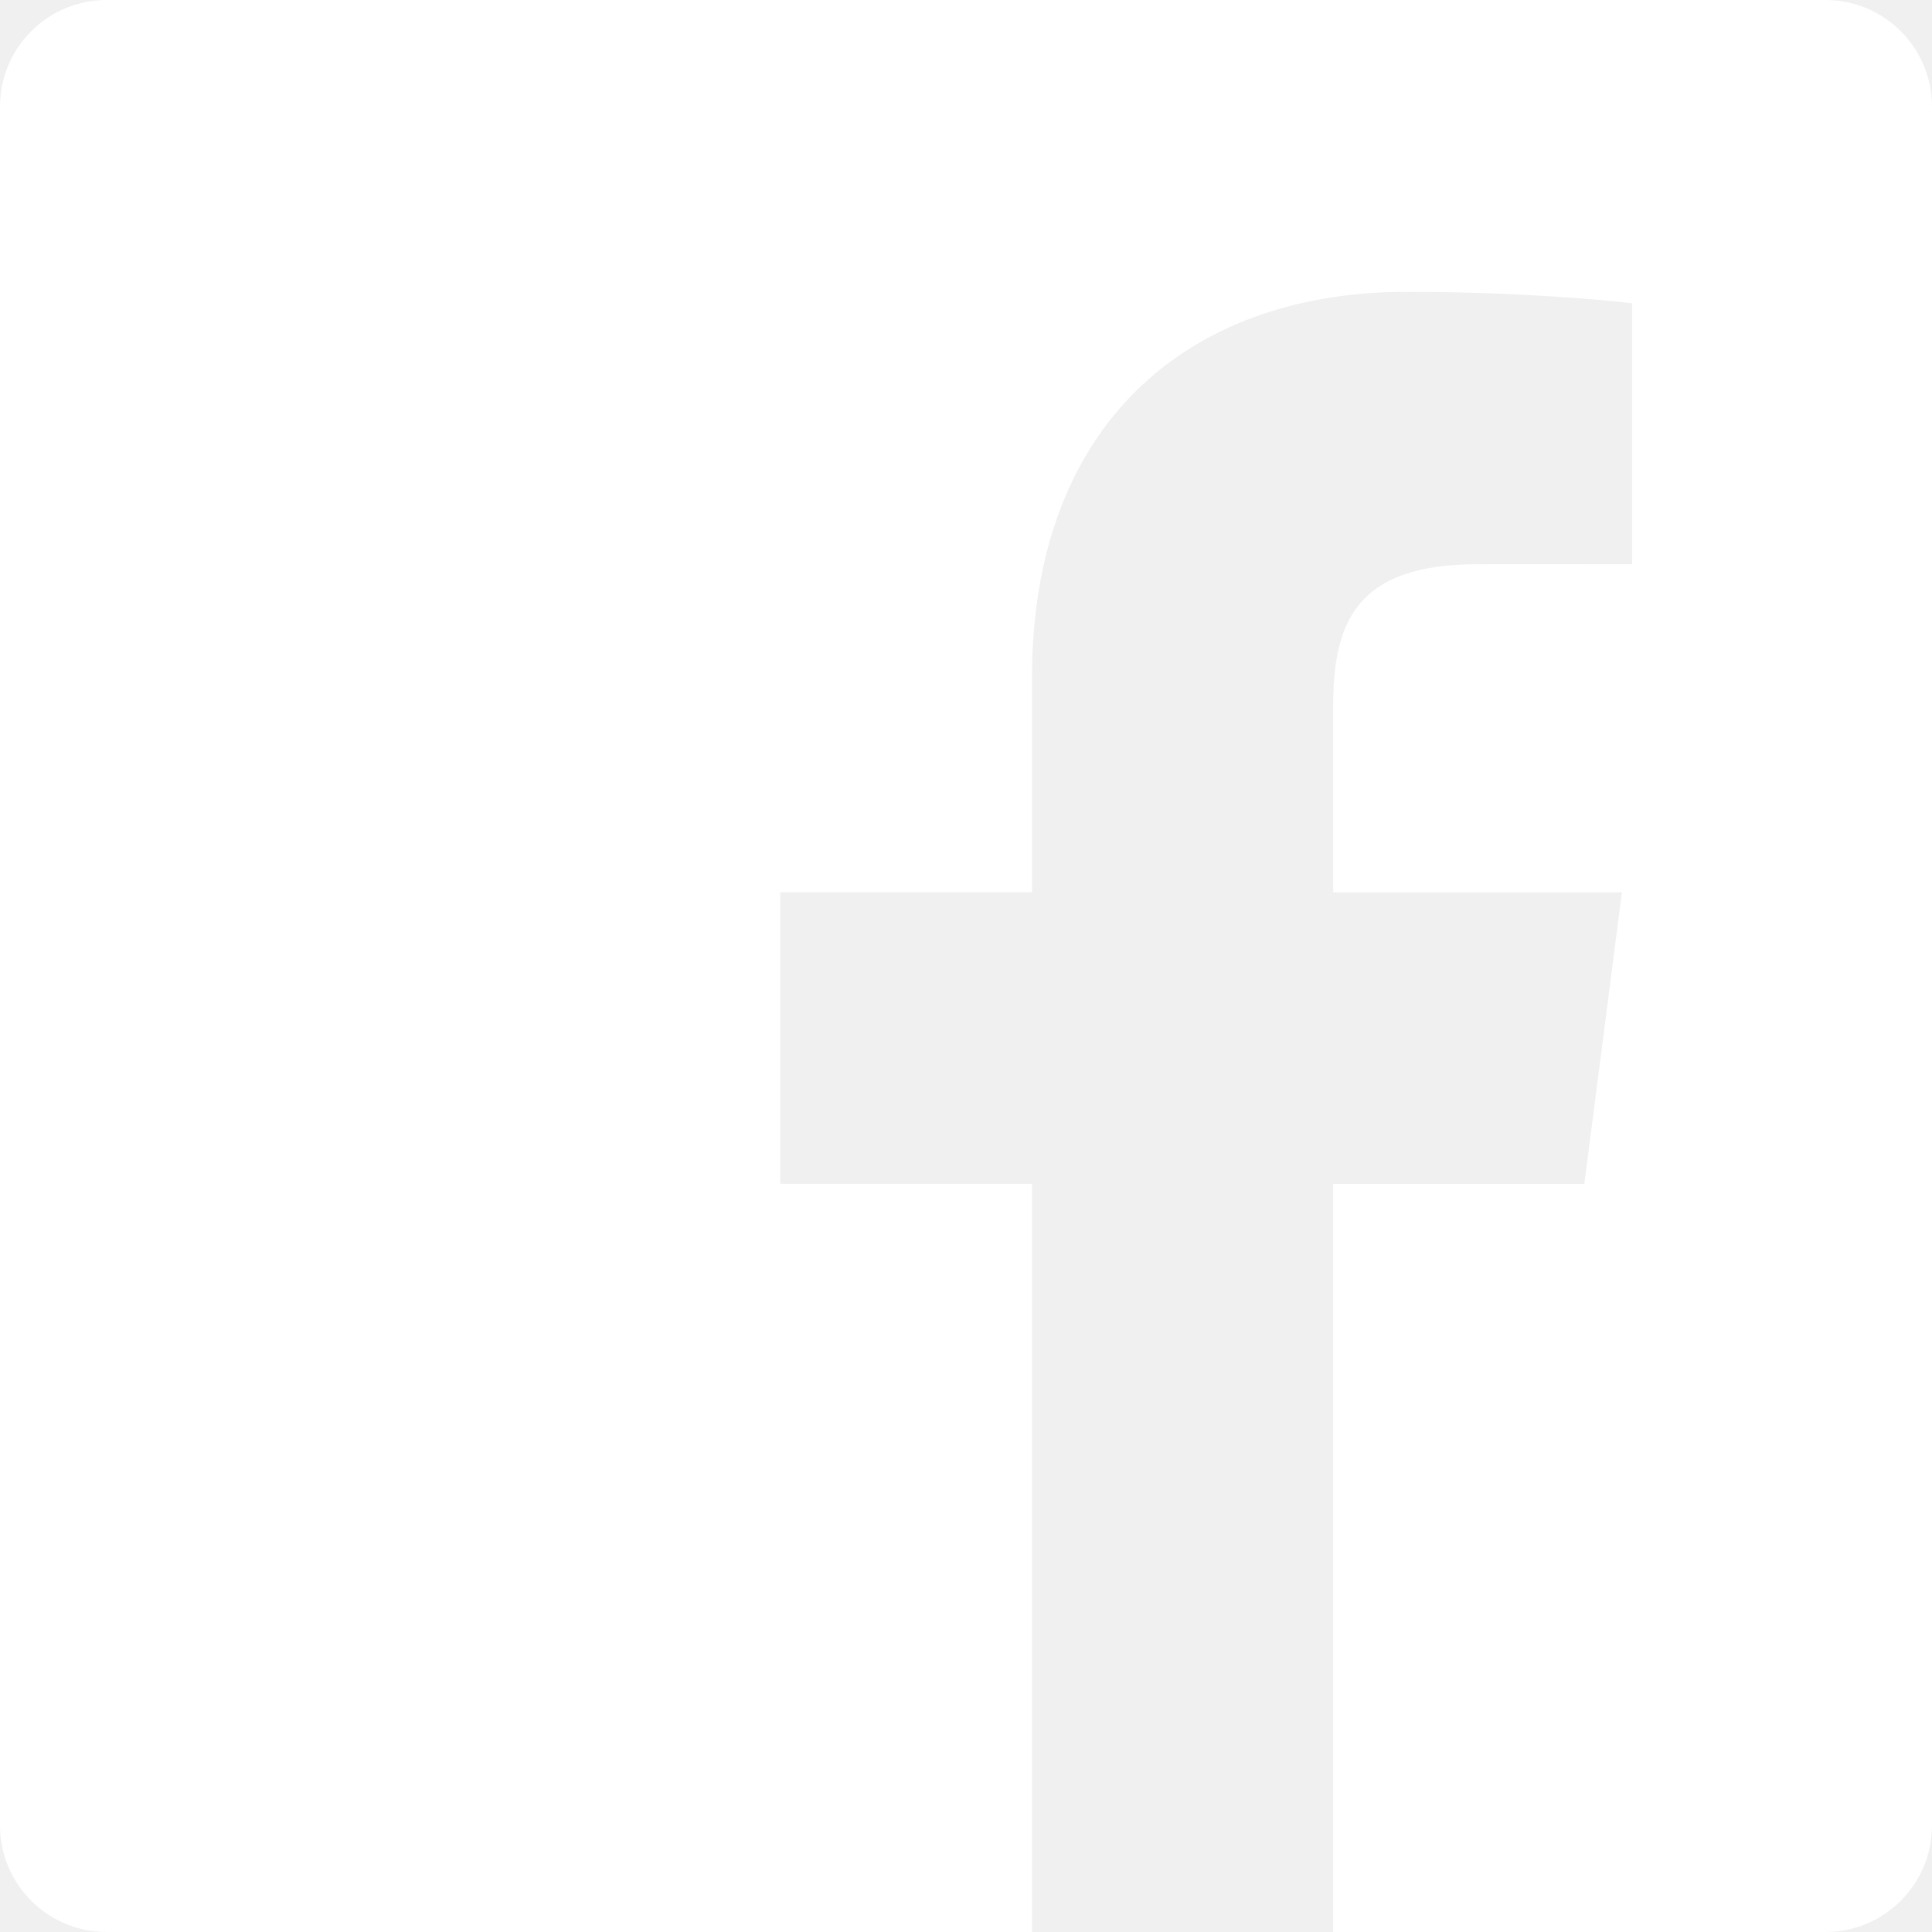
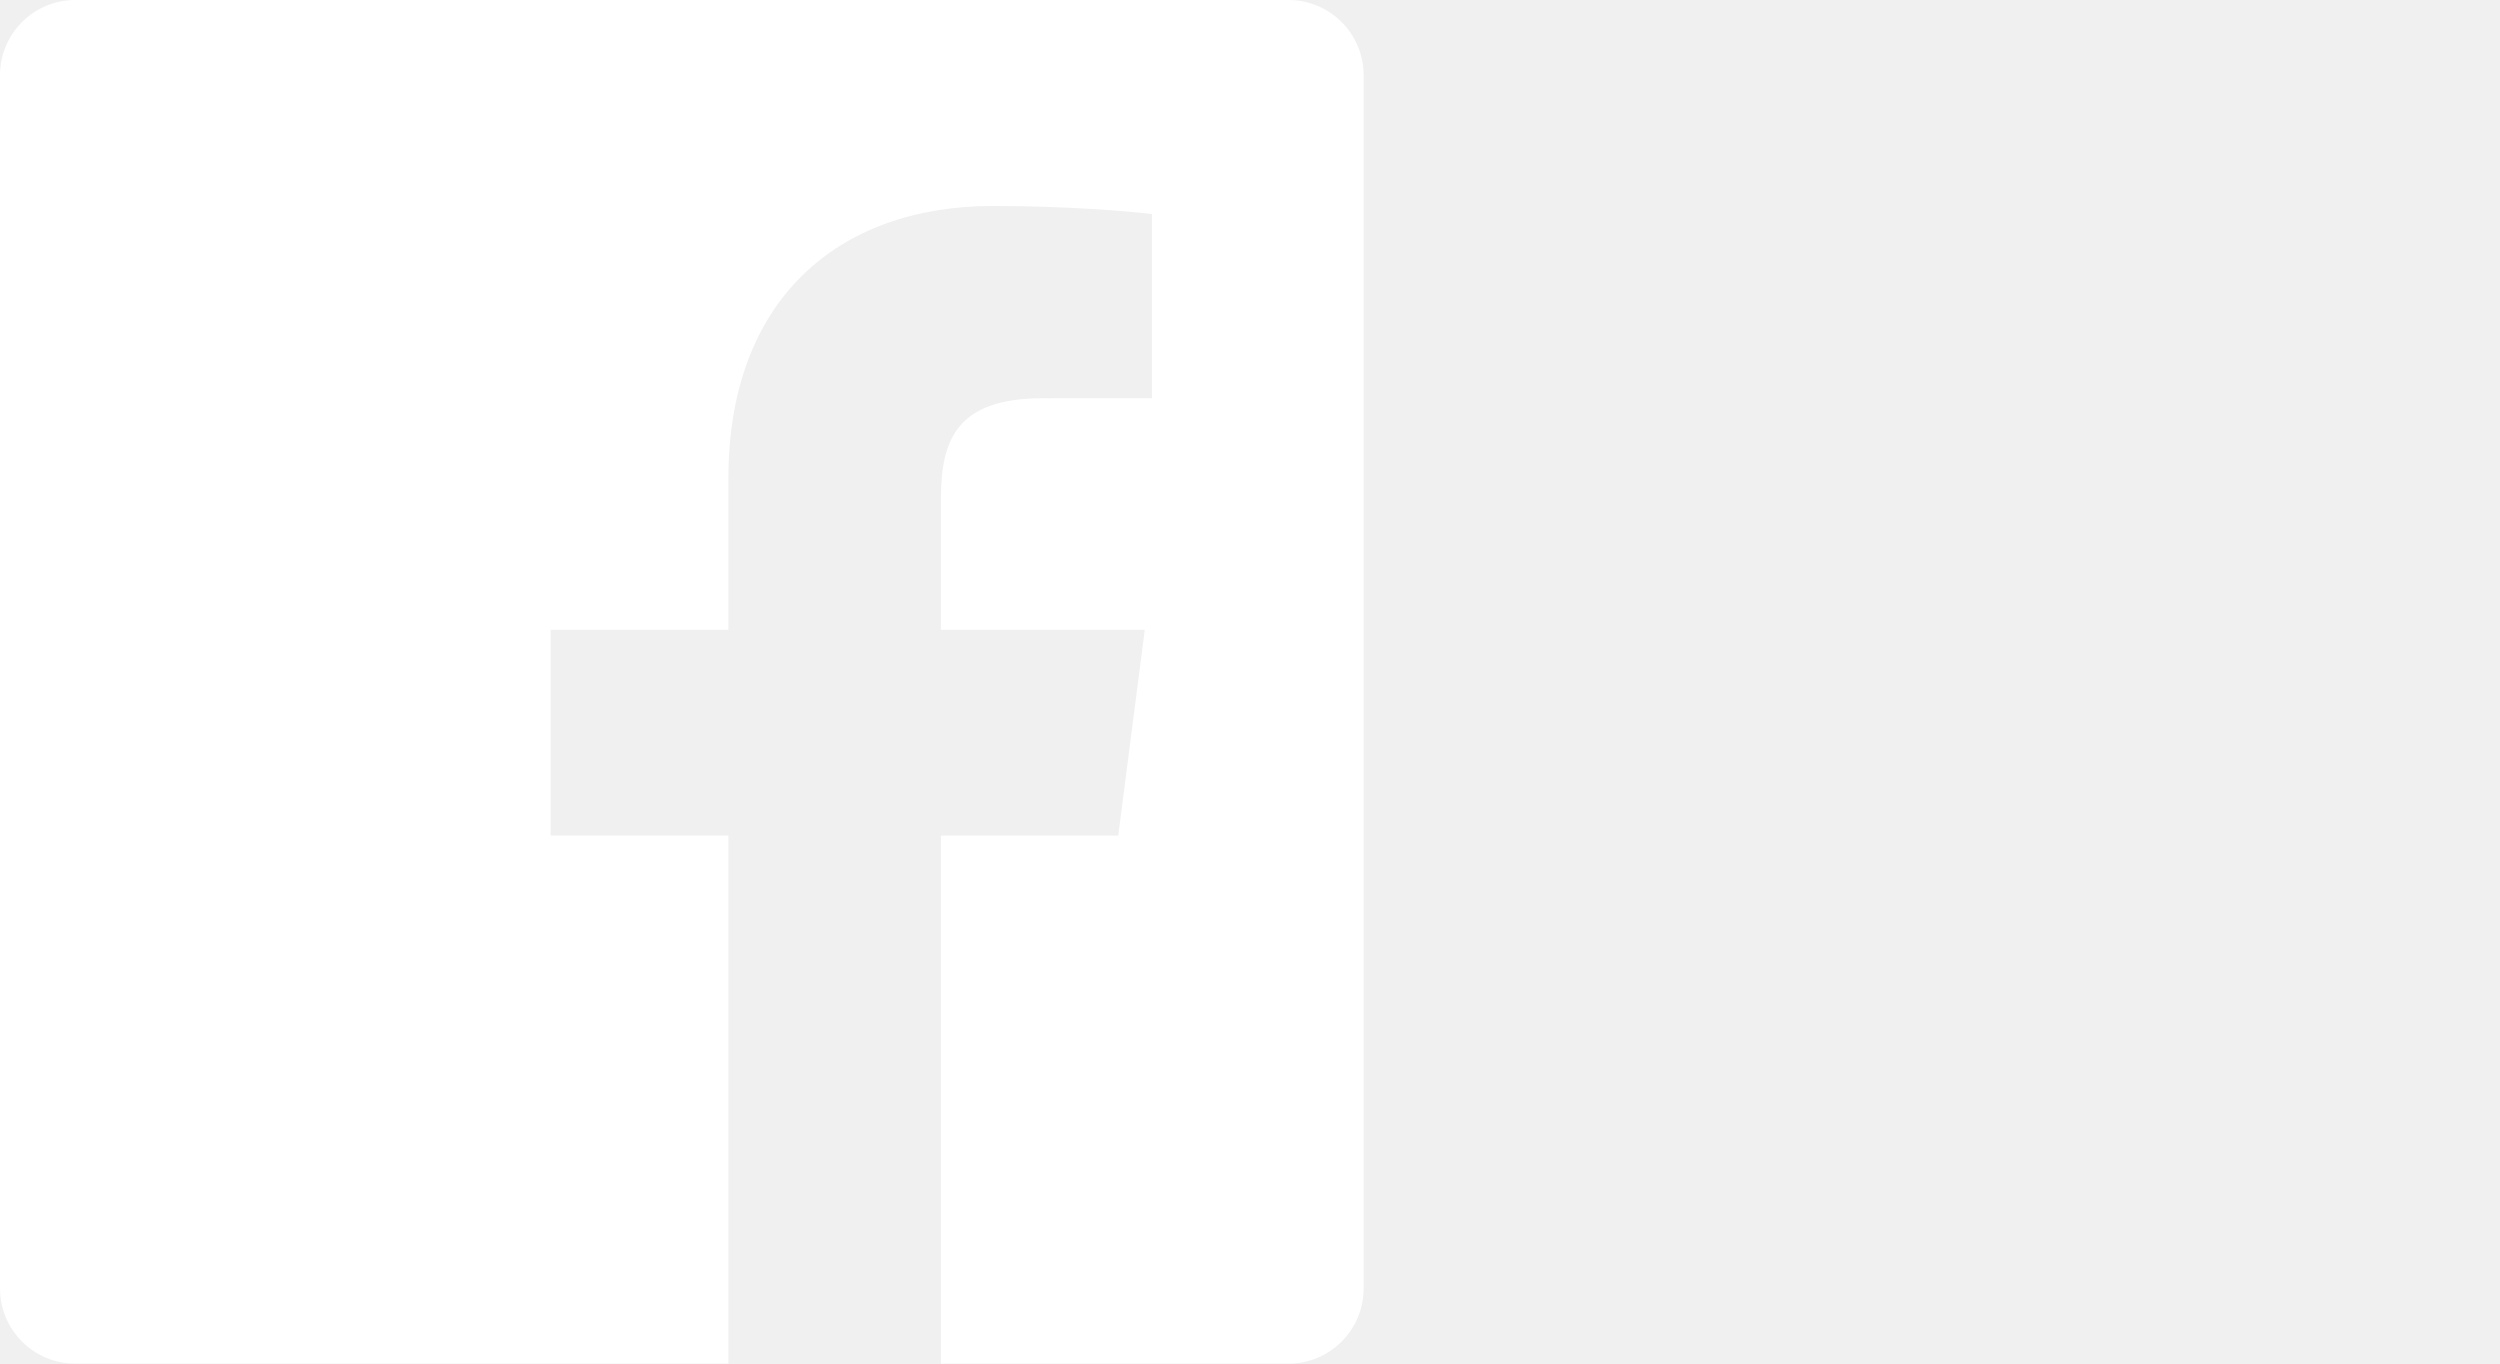
- <svg xmlns="http://www.w3.org/2000/svg" width="24" height="24">
+ <svg xmlns="http://www.w3.org/2000/svg" width="44" height="24">
  <path fill="#FFF" d="M22.675 0H1.325C.593 0 0 .593 0 1.325v21.351C0 23.407.593 24 1.325 24H12.82v-9.294H9.692v-3.622h3.128V8.413c0-3.1 1.893-4.788 4.659-4.788 1.325 0 2.463.099 2.795.143v3.24l-1.918.001c-1.504 0-1.795.715-1.795 1.763v2.313h3.587l-.467 3.622h-3.12V24h6.116c.73 0 1.323-.593 1.323-1.325V1.325C24 .593 23.407 0 22.675 0z" />
</svg>
